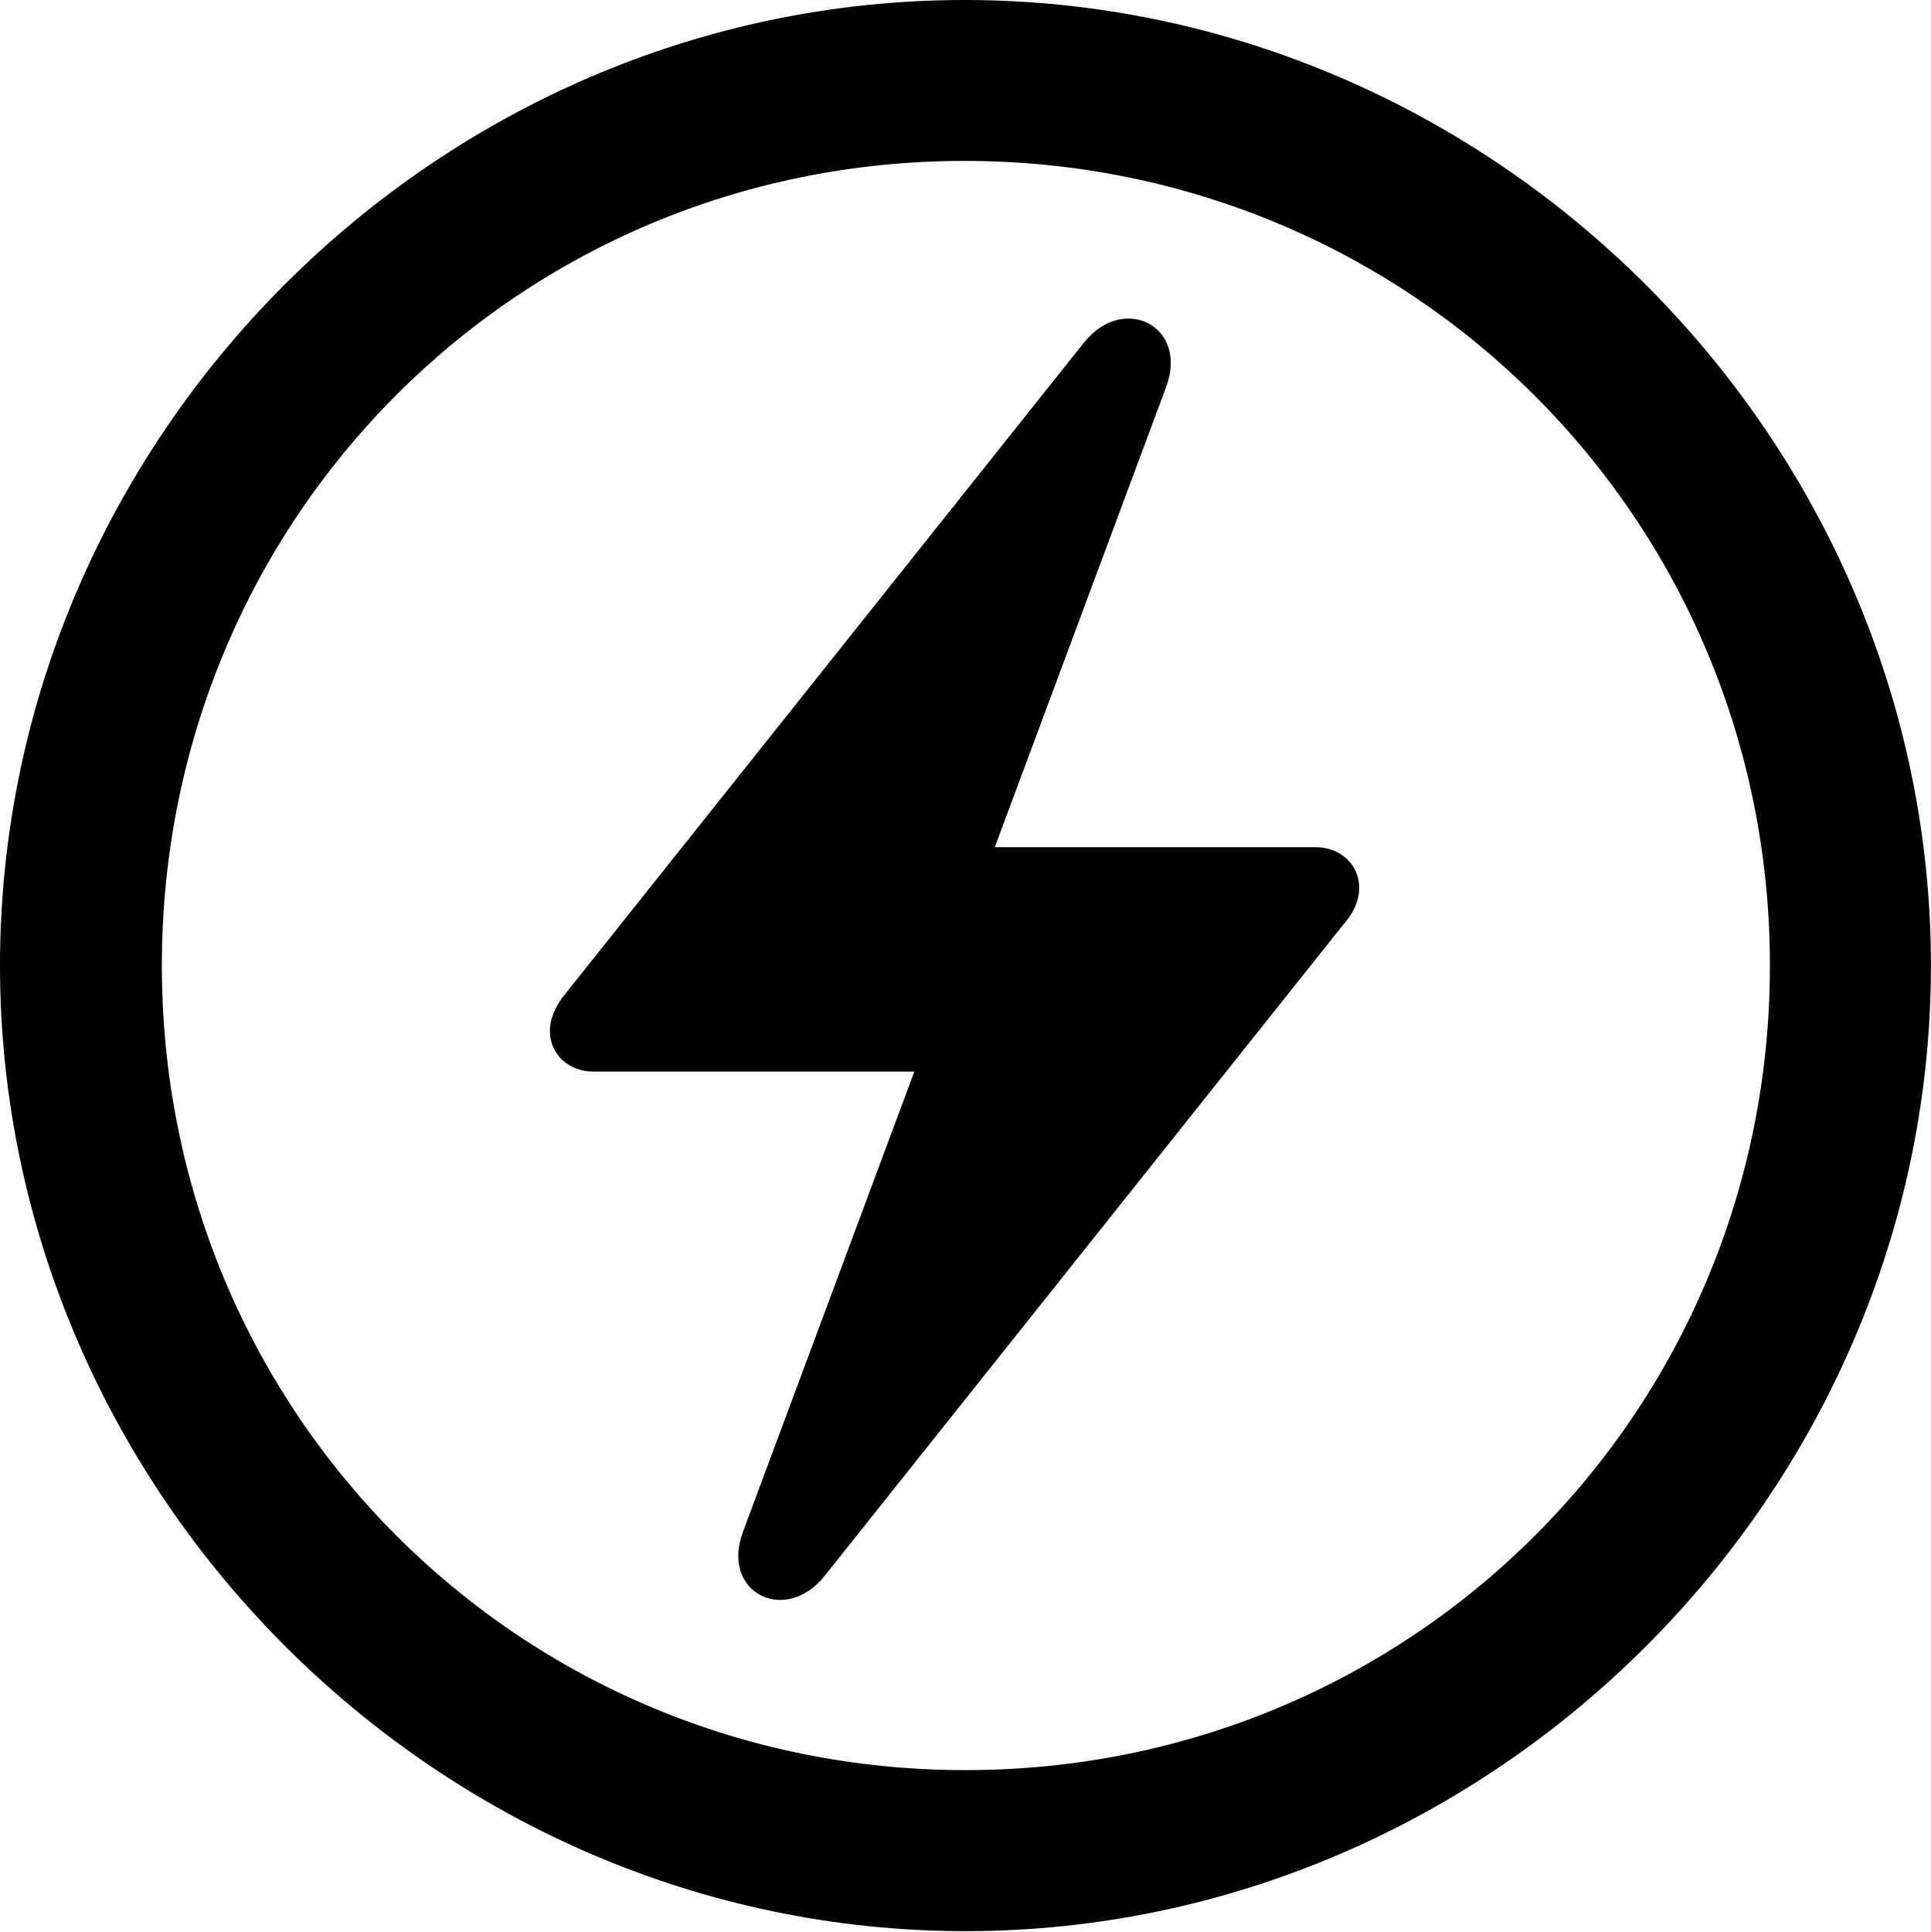
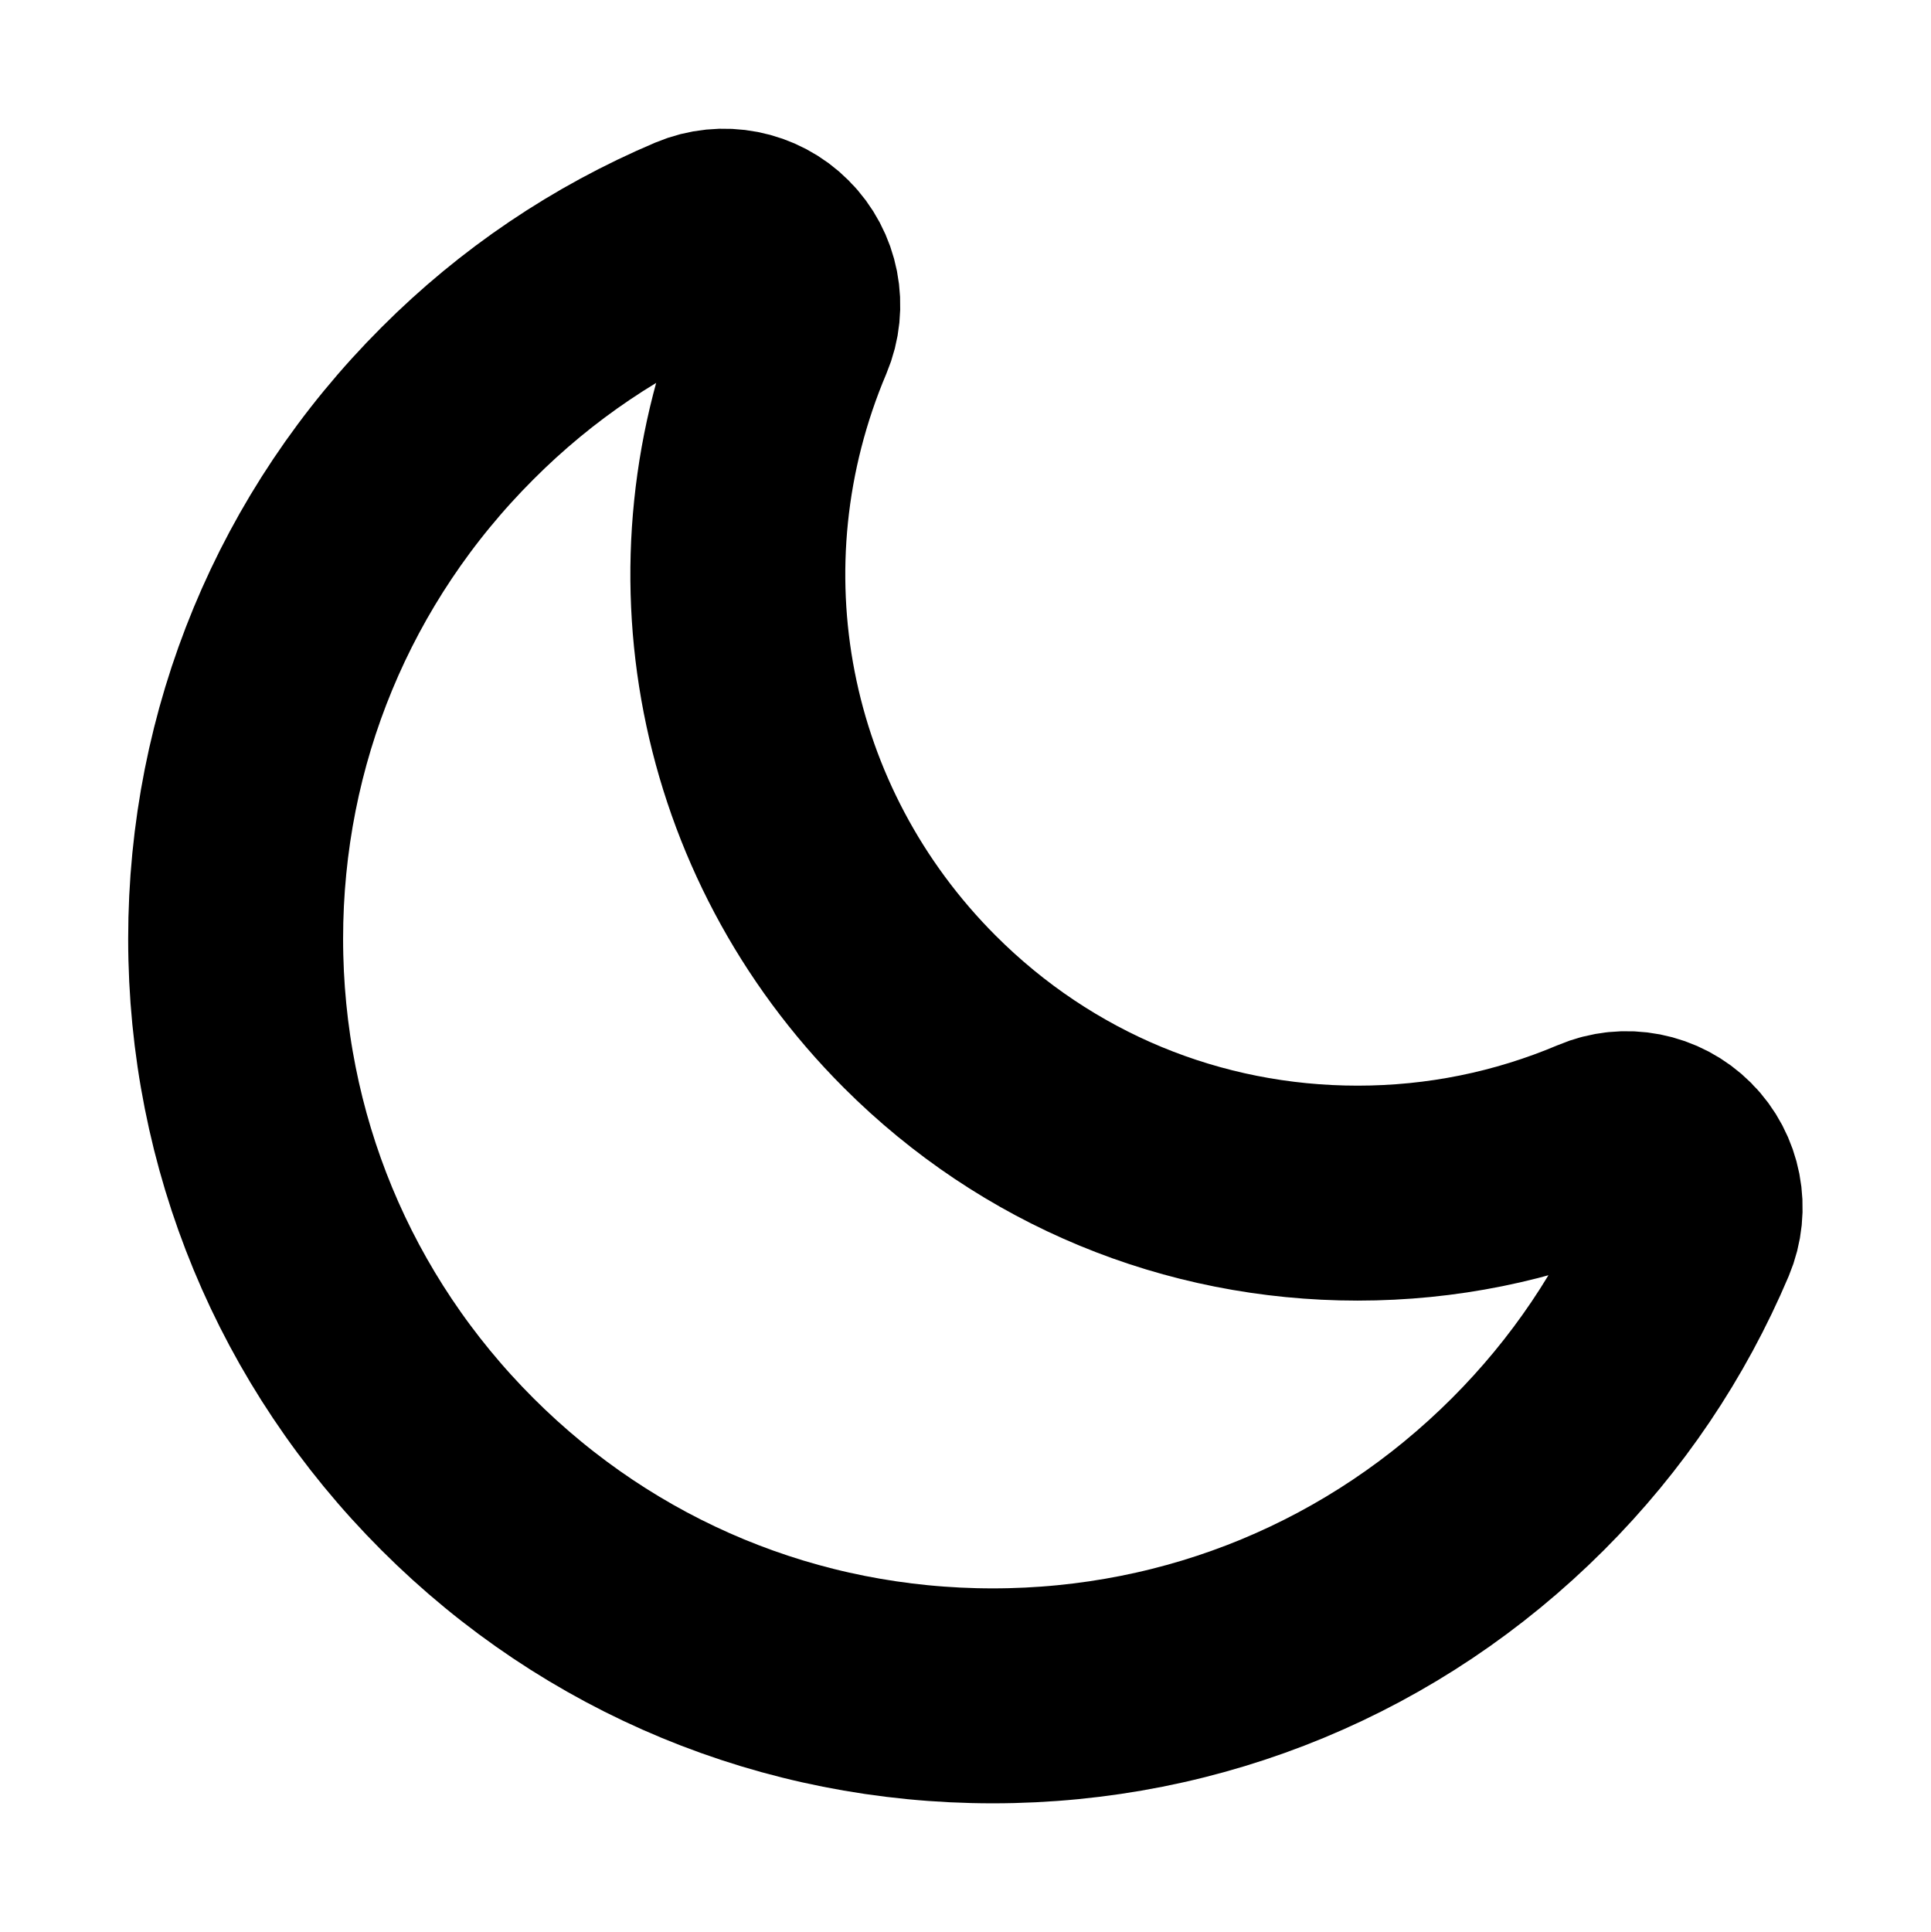
- <svg xmlns="http://www.w3.org/2000/svg" version="1.1" viewBox="0 0 15.938 15.945">
-   <path d="M7.969 15.938C12.328 15.938 15.938 12.32 15.938 7.969C15.938 3.609 12.32 0 7.961 0C3.609 0 0 3.609 0 7.969C0 12.32 3.617 15.938 7.969 15.938ZM7.969 14.609C4.281 14.609 1.336 11.656 1.336 7.969C1.336 4.281 4.273 1.328 7.961 1.328C11.648 1.328 14.609 4.281 14.609 7.969C14.609 11.656 11.656 14.609 7.969 14.609Z" />
-   <path d="M4.539 8.508C4.539 8.703 4.695 8.844 4.898 8.844L7.547 8.844L6.133 12.641C5.945 13.141 6.477 13.414 6.805 13.008L11.086 7.633C11.172 7.539 11.219 7.43 11.219 7.328C11.219 7.133 11.062 6.992 10.859 6.992L8.211 6.992L9.625 3.195C9.812 2.695 9.281 2.422 8.953 2.82L4.672 8.195C4.586 8.297 4.539 8.406 4.539 8.508Z" />
+ <svg xmlns="http://www.w3.org/2000/svg" version="1.1" viewBox="0 0 15.938 15.945" id="svg2">
+   <defs id="defs2" />
+   <path d="M 13.826,9.564 C 13.662,9.4 13.416,9.352 13.203,9.443 12.569,9.711 11.897,9.847 11.206,9.847 9.841,9.847 8.557,9.315 7.592,8.35 6.111,6.869 5.682,4.667 6.499,2.739 6.589,2.526 6.541,2.279 6.377,2.116 6.214,1.952 5.967,1.904 5.754,1.994 5.013,2.308 4.347,2.757 3.776,3.329 2.595,4.509 1.945,6.079 1.945,7.748 c 1.445e-4,1.669 0.65,3.238 1.83,4.418 1.18,1.18 2.75,1.83 4.419,1.83 1.669,0 3.238,-0.65 4.418,-1.83 0.572,-0.572 1.021,-1.238 1.335,-1.979 0.09,-0.213 0.042,-0.46 -0.121,-0.623 z" id="path1-0" style="fill:none;stroke:#000000;stroke-width:1.774;stroke-dasharray:none;stroke-opacity:1" />
</svg>
